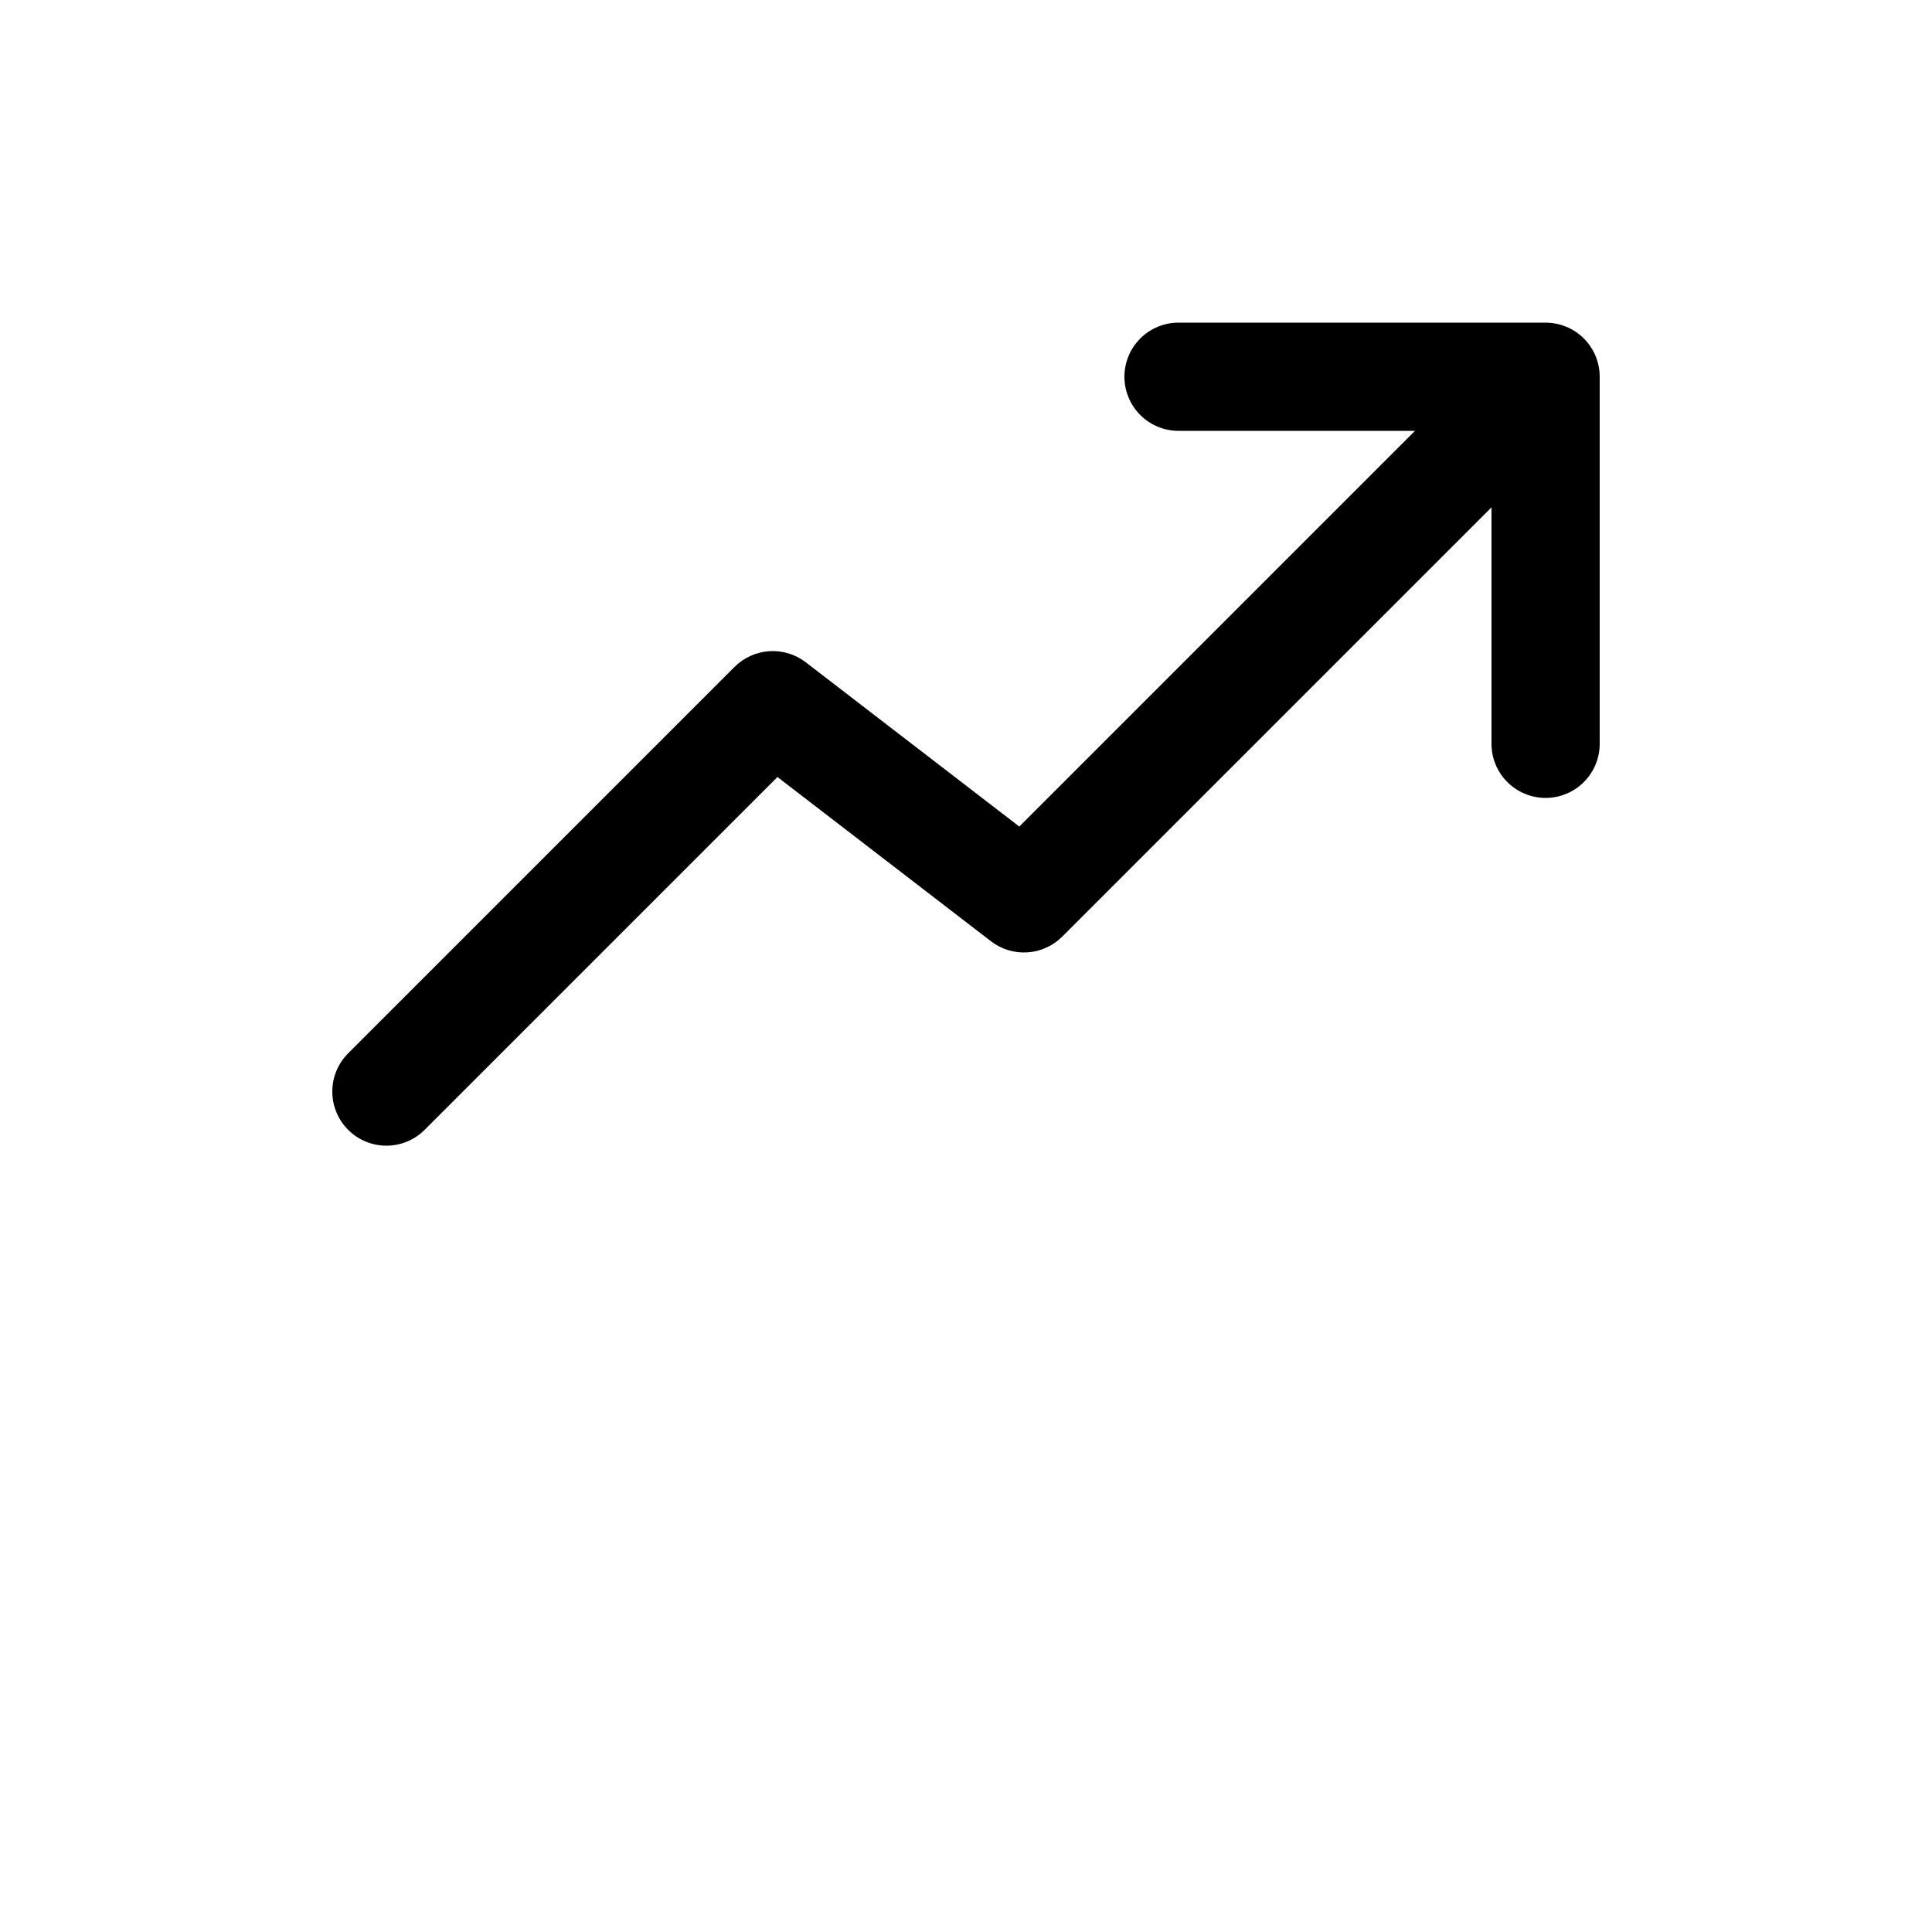
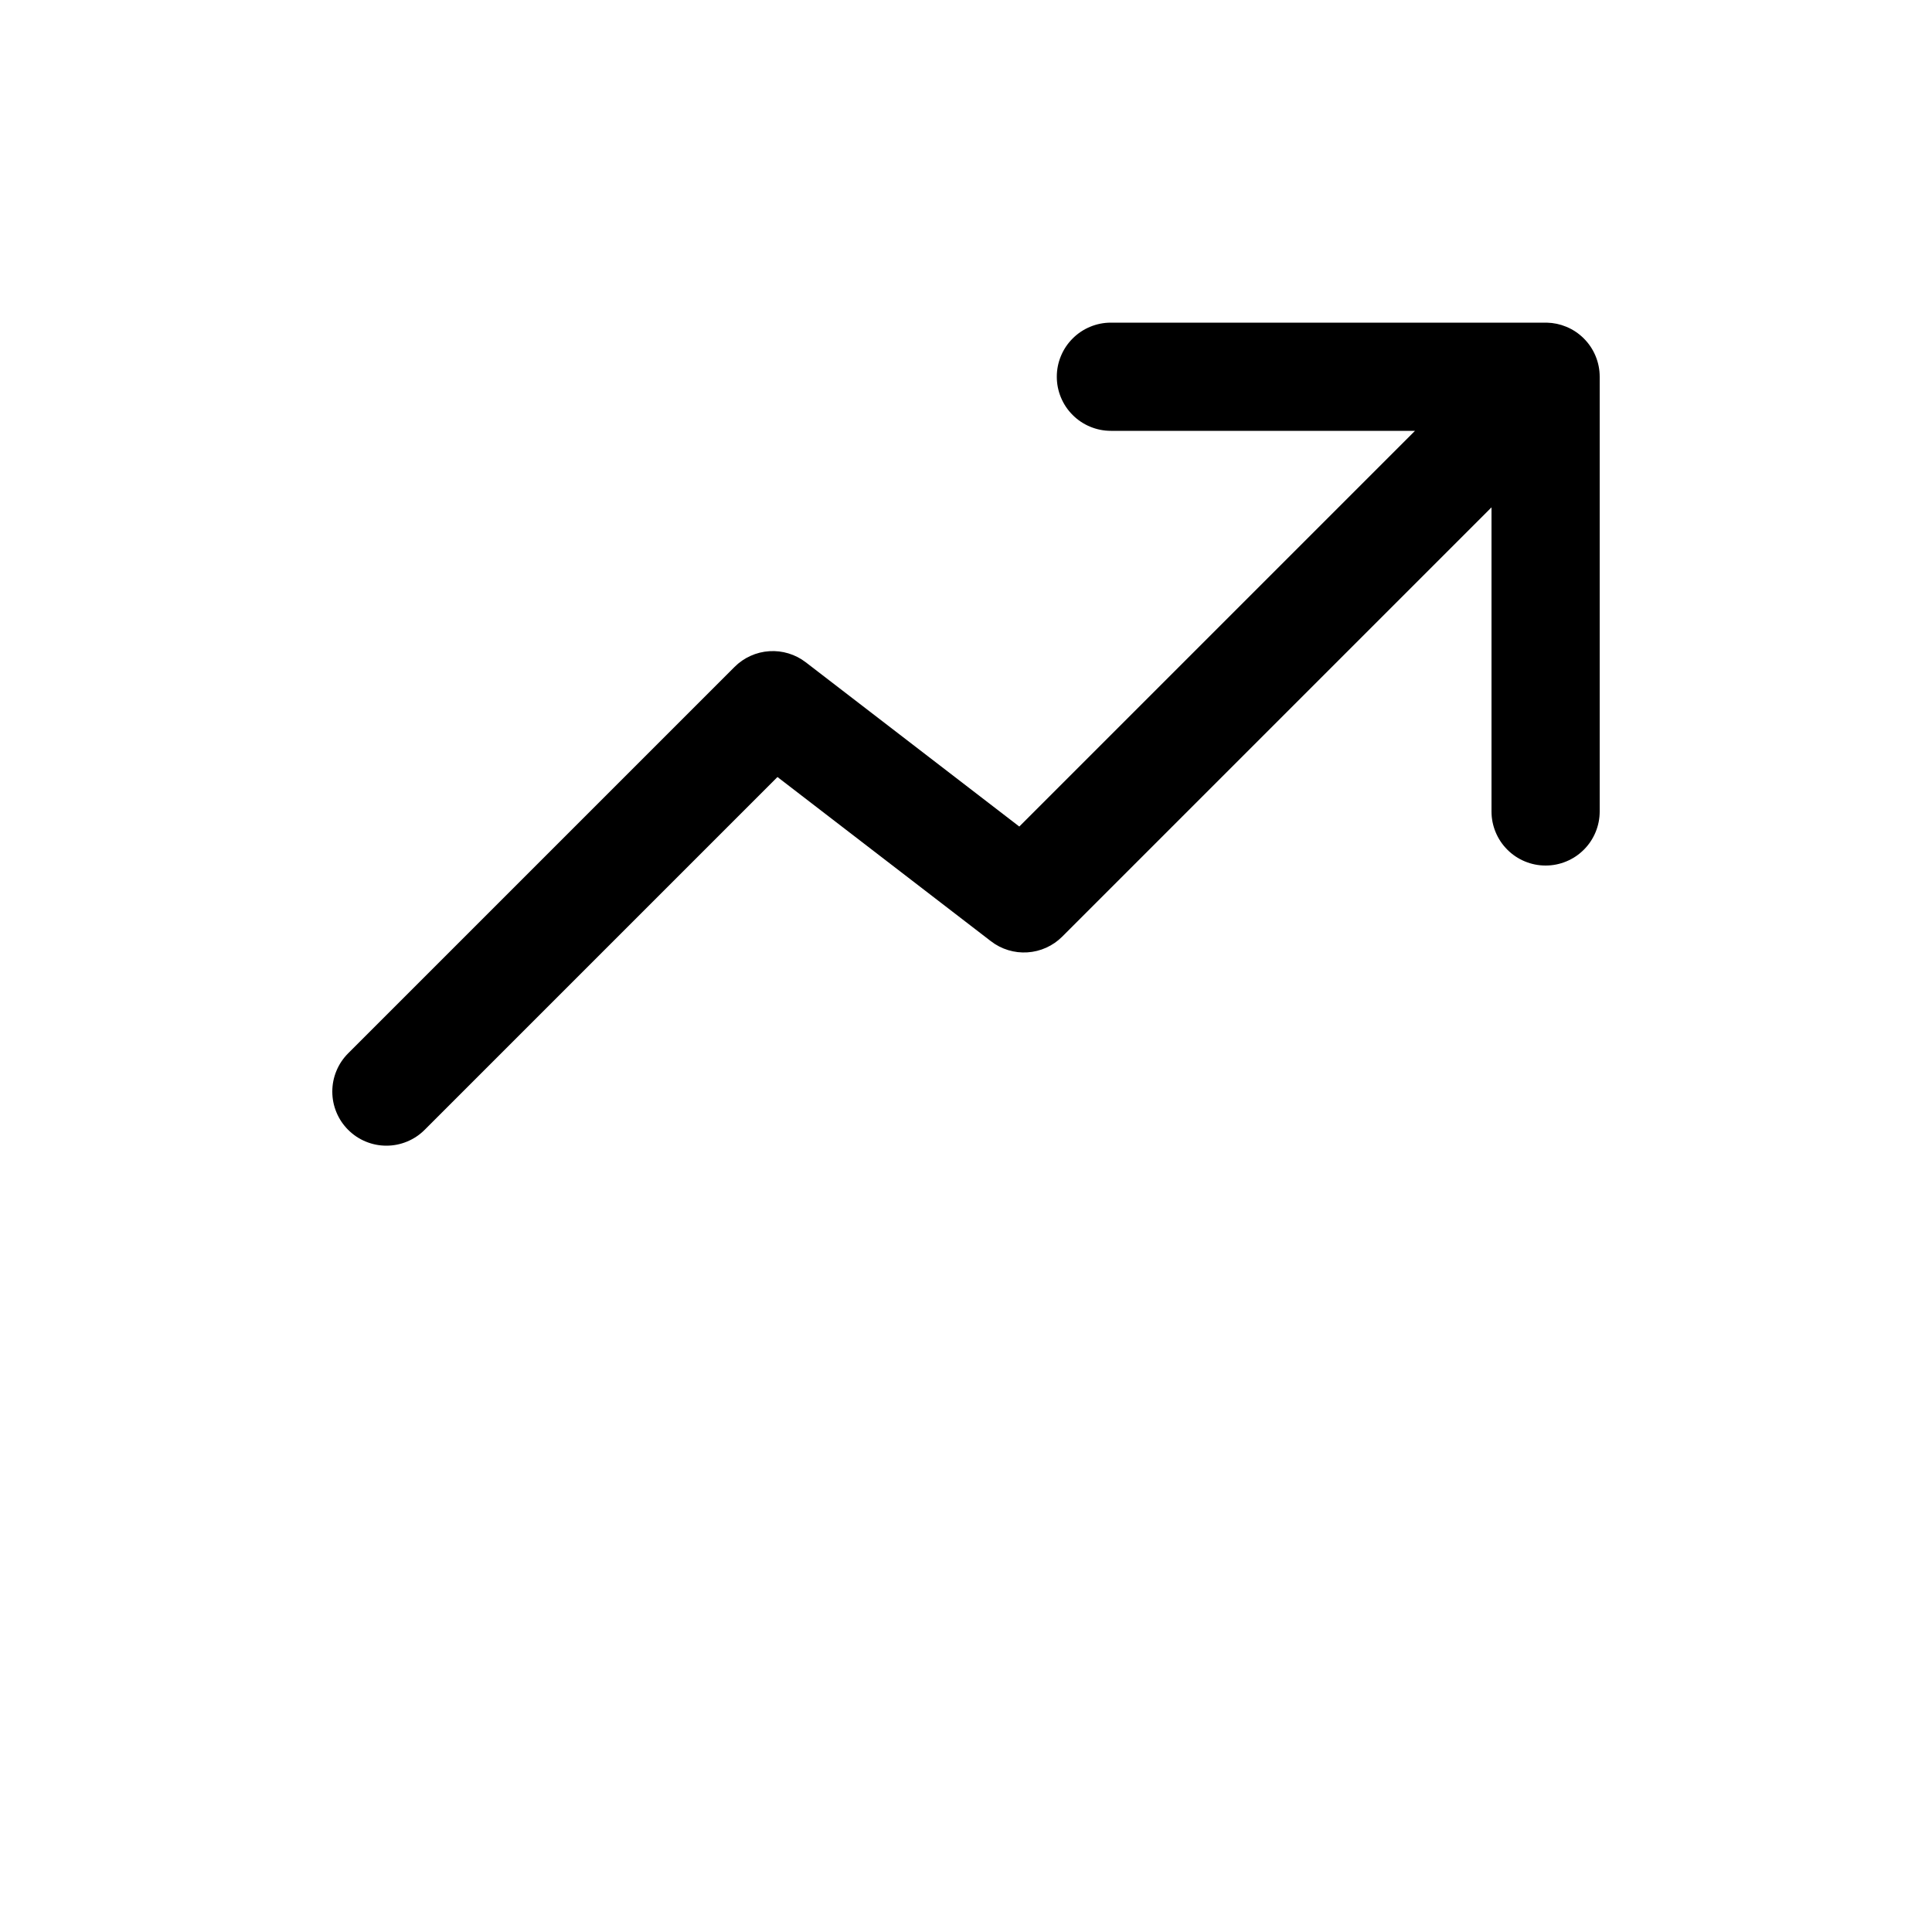
<svg xmlns="http://www.w3.org/2000/svg" viewBox="0 0 1000 1000">
-   <path d="M219.799 584.799Q215.861 588.737 210.715 590.869Q205.57 593 200 593Q194.43 593 189.285 590.869Q184.139 588.737 180.201 584.799Q176.263 580.861 174.131 575.715Q172 570.57 172 565Q172 559.43 174.131 554.285Q176.263 549.139 180.201 545.201L380.201 345.201Q383.807 341.595 388.452 339.492Q393.097 337.389 398.185 337.059Q403.274 336.728 408.152 338.213Q413.03 339.698 417.072 342.807L527.585 427.817L732.402 223.0H610.0Q604.43 223.0 599.285 220.869Q594.139 218.737 590.201 214.799Q586.263 210.861 584.131 205.715Q582 200.57 582 195Q582 189.431 584.131 184.285Q586.263 179.139 590.201 175.201Q594.139 171.263 599.285 169.131Q604.43 167.0 610.0 167.0H800.0Q800.349 167.0 800.694 167.008Q805.891 167.133 810.715 169.131Q815.861 171.263 819.799 175.201Q823.737 179.139 825.869 184.285Q828 189.431 828.0 195.0V385.0Q828 390.57 825.869 395.715Q823.737 400.861 819.799 404.799Q815.861 408.737 810.715 410.869Q805.569 413.0 800 413.0Q794.43 413.0 789.285 410.869Q784.139 408.737 780.201 404.799Q776.263 400.861 774.131 395.715Q772 390.57 772.0 385.0V262.598L549.799 484.799Q546.193 488.405 541.548 490.508Q536.903 492.611 531.815 492.941Q526.726 493.272 521.848 491.787Q516.97 490.302 512.928 487.193L402.415 402.183Z" />
+   <path d="M219.799 584.799Q215.861 588.737 210.715 590.869Q205.57 593 200 593Q194.43 593 189.285 590.869Q184.139 588.737 180.201 584.799Q176.263 580.861 174.131 575.715Q172 570.57 172 565Q172 559.43 174.131 554.285Q176.263 549.139 180.201 545.201L380.201 345.201Q383.807 341.595 388.452 339.492Q393.097 337.389 398.185 337.059Q403.274 336.728 408.152 338.213Q413.03 339.698 417.072 342.807L527.585 427.817L732.402 223.0H575.0Q569.43 223.0 564.285 220.869Q559.139 218.737 555.201 214.799Q551.263 210.861 549.131 205.715Q547.0 200.57 547.0 195Q547.0 189.431 549.131 184.285Q551.263 179.139 555.201 175.201Q559.139 171.263 564.285 169.131Q569.43 167.0 575.0 167.0H800.0Q800.349 167.0 800.694 167.008Q805.891 167.133 810.715 169.131Q815.861 171.263 819.799 175.201Q823.737 179.139 825.869 184.285Q828 189.431 828.0 195.0V420.0Q828 425.57 825.869 430.715Q823.737 435.861 819.799 439.799Q815.861 443.737 810.715 445.869Q805.569 448.0 800 448.0Q794.43 448.0 789.285 445.869Q784.139 443.737 780.201 439.799Q776.263 435.861 774.131 430.715Q772 425.57 772.0 420.0V262.598L549.799 484.799Q546.193 488.405 541.548 490.508Q536.903 492.611 531.815 492.941Q526.726 493.272 521.848 491.787Q516.97 490.302 512.928 487.193L402.415 402.183Z" />
</svg>
